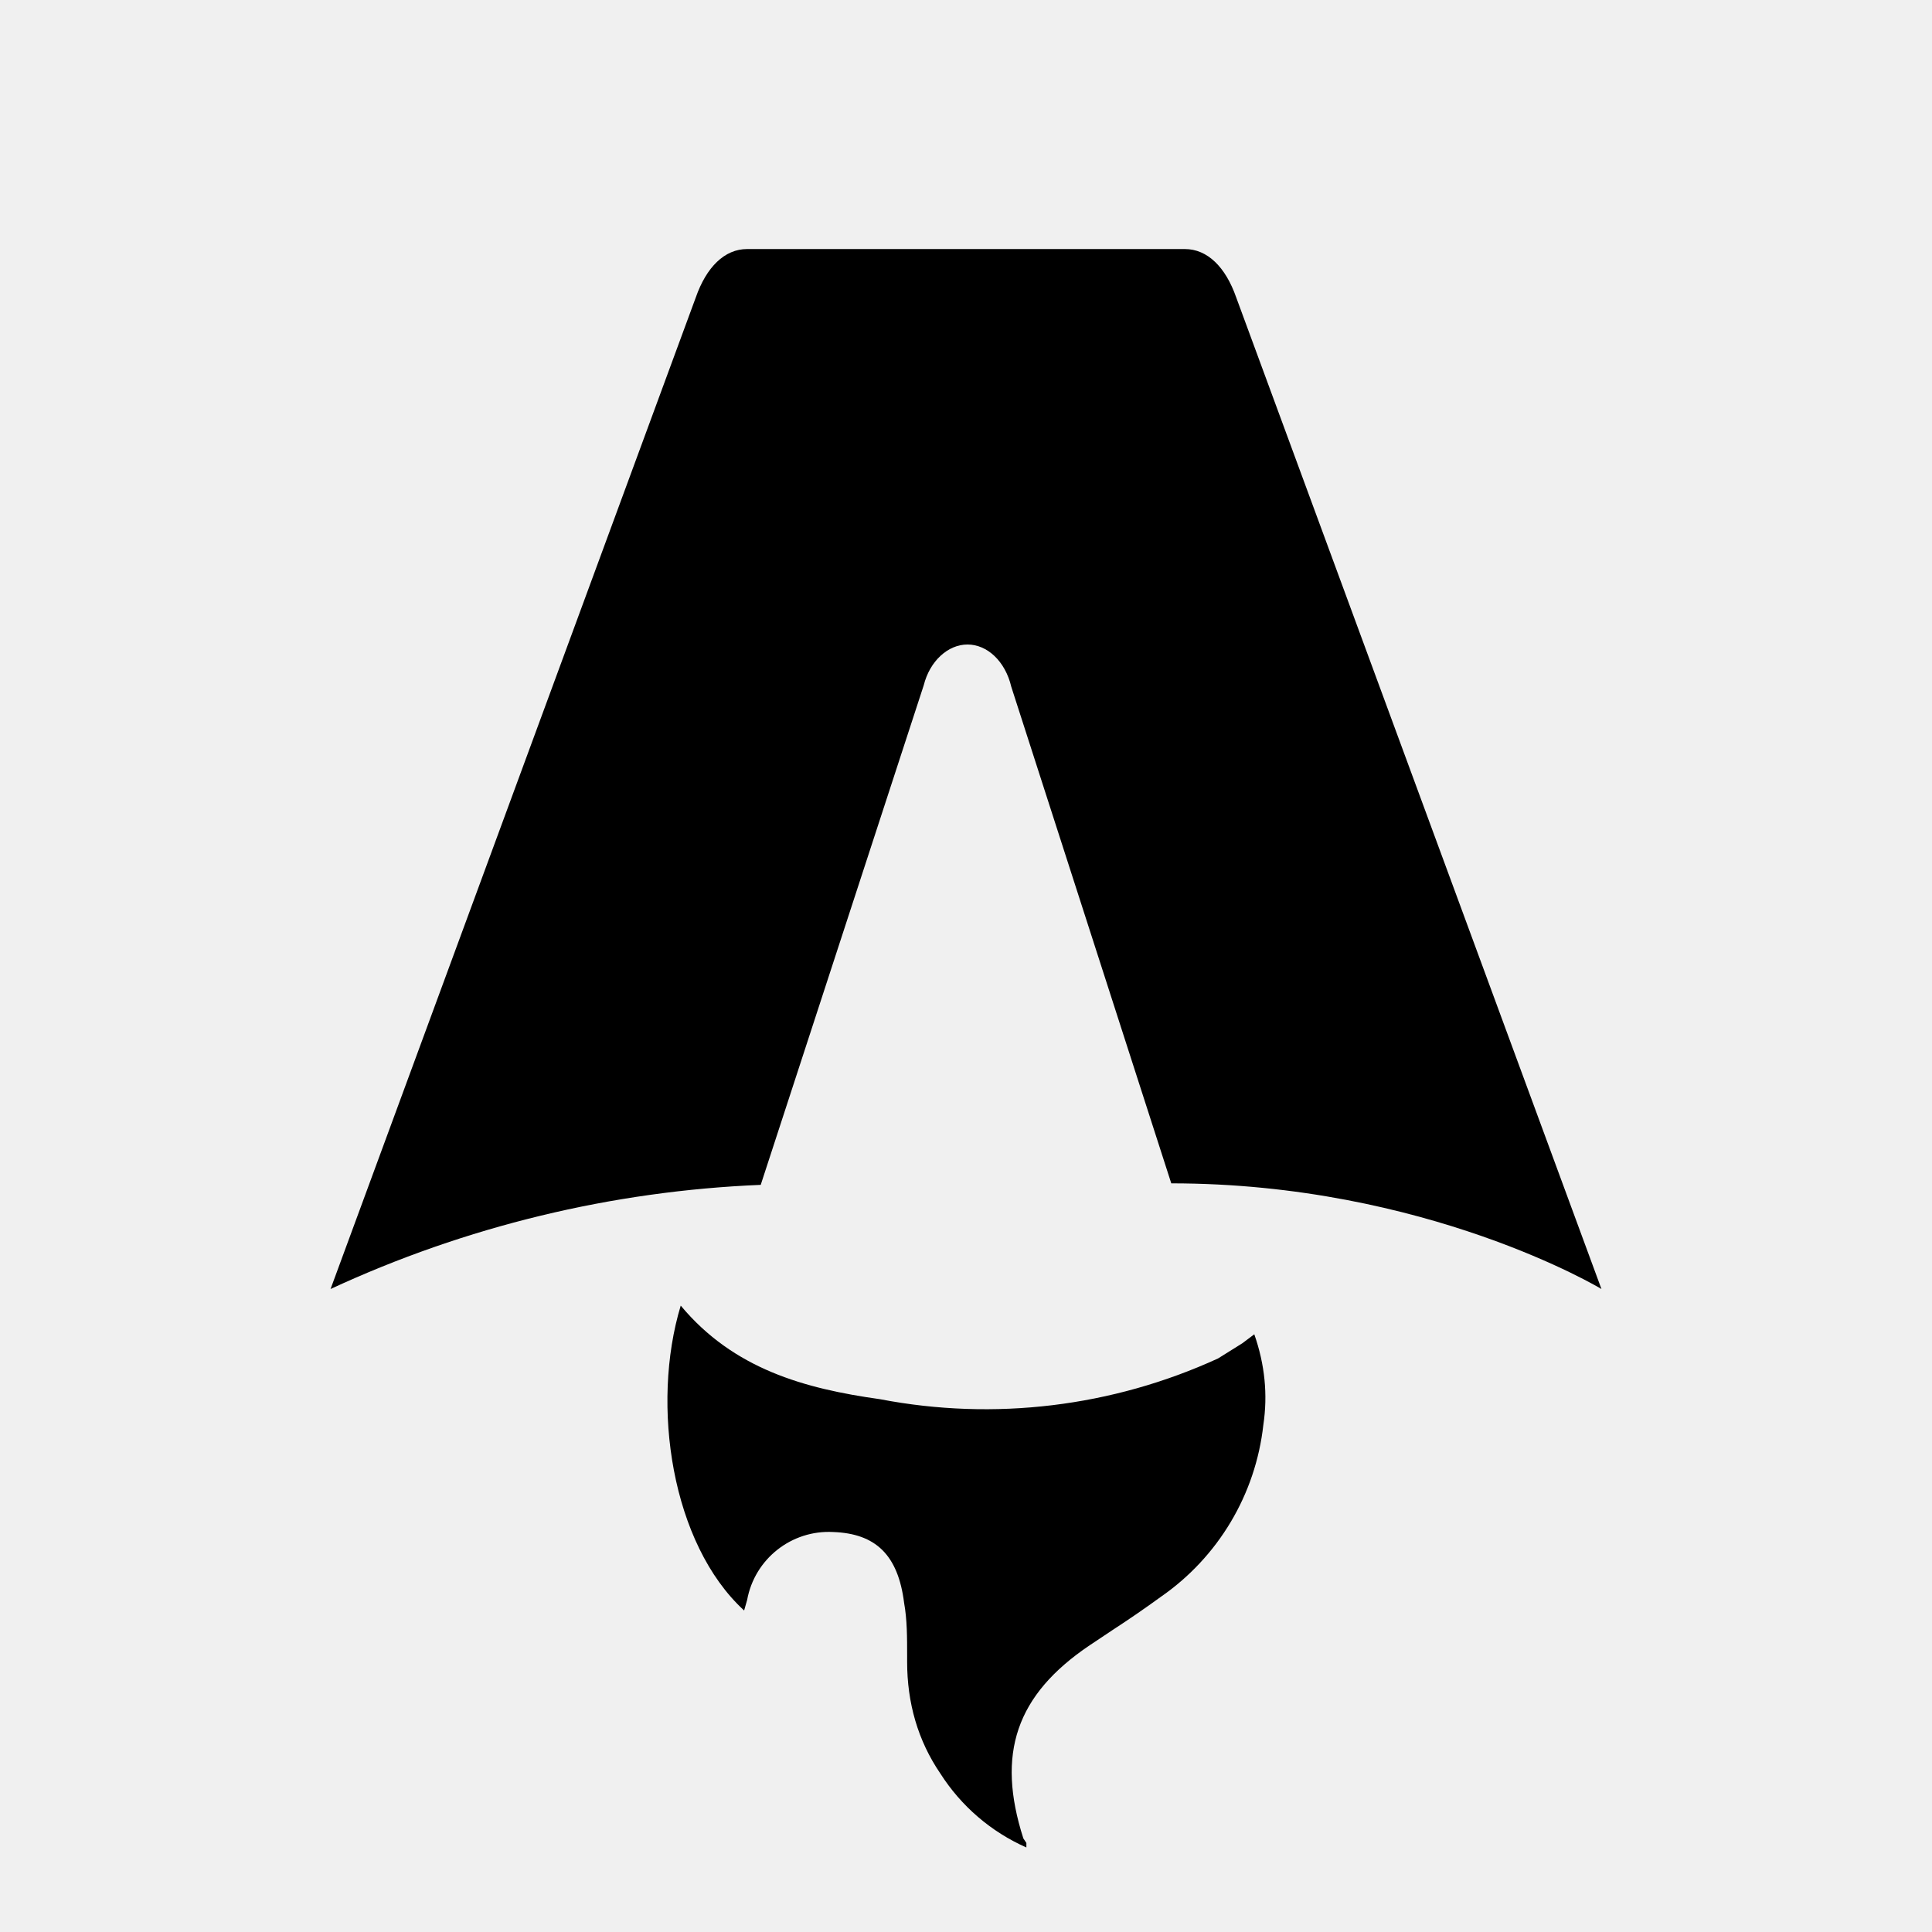
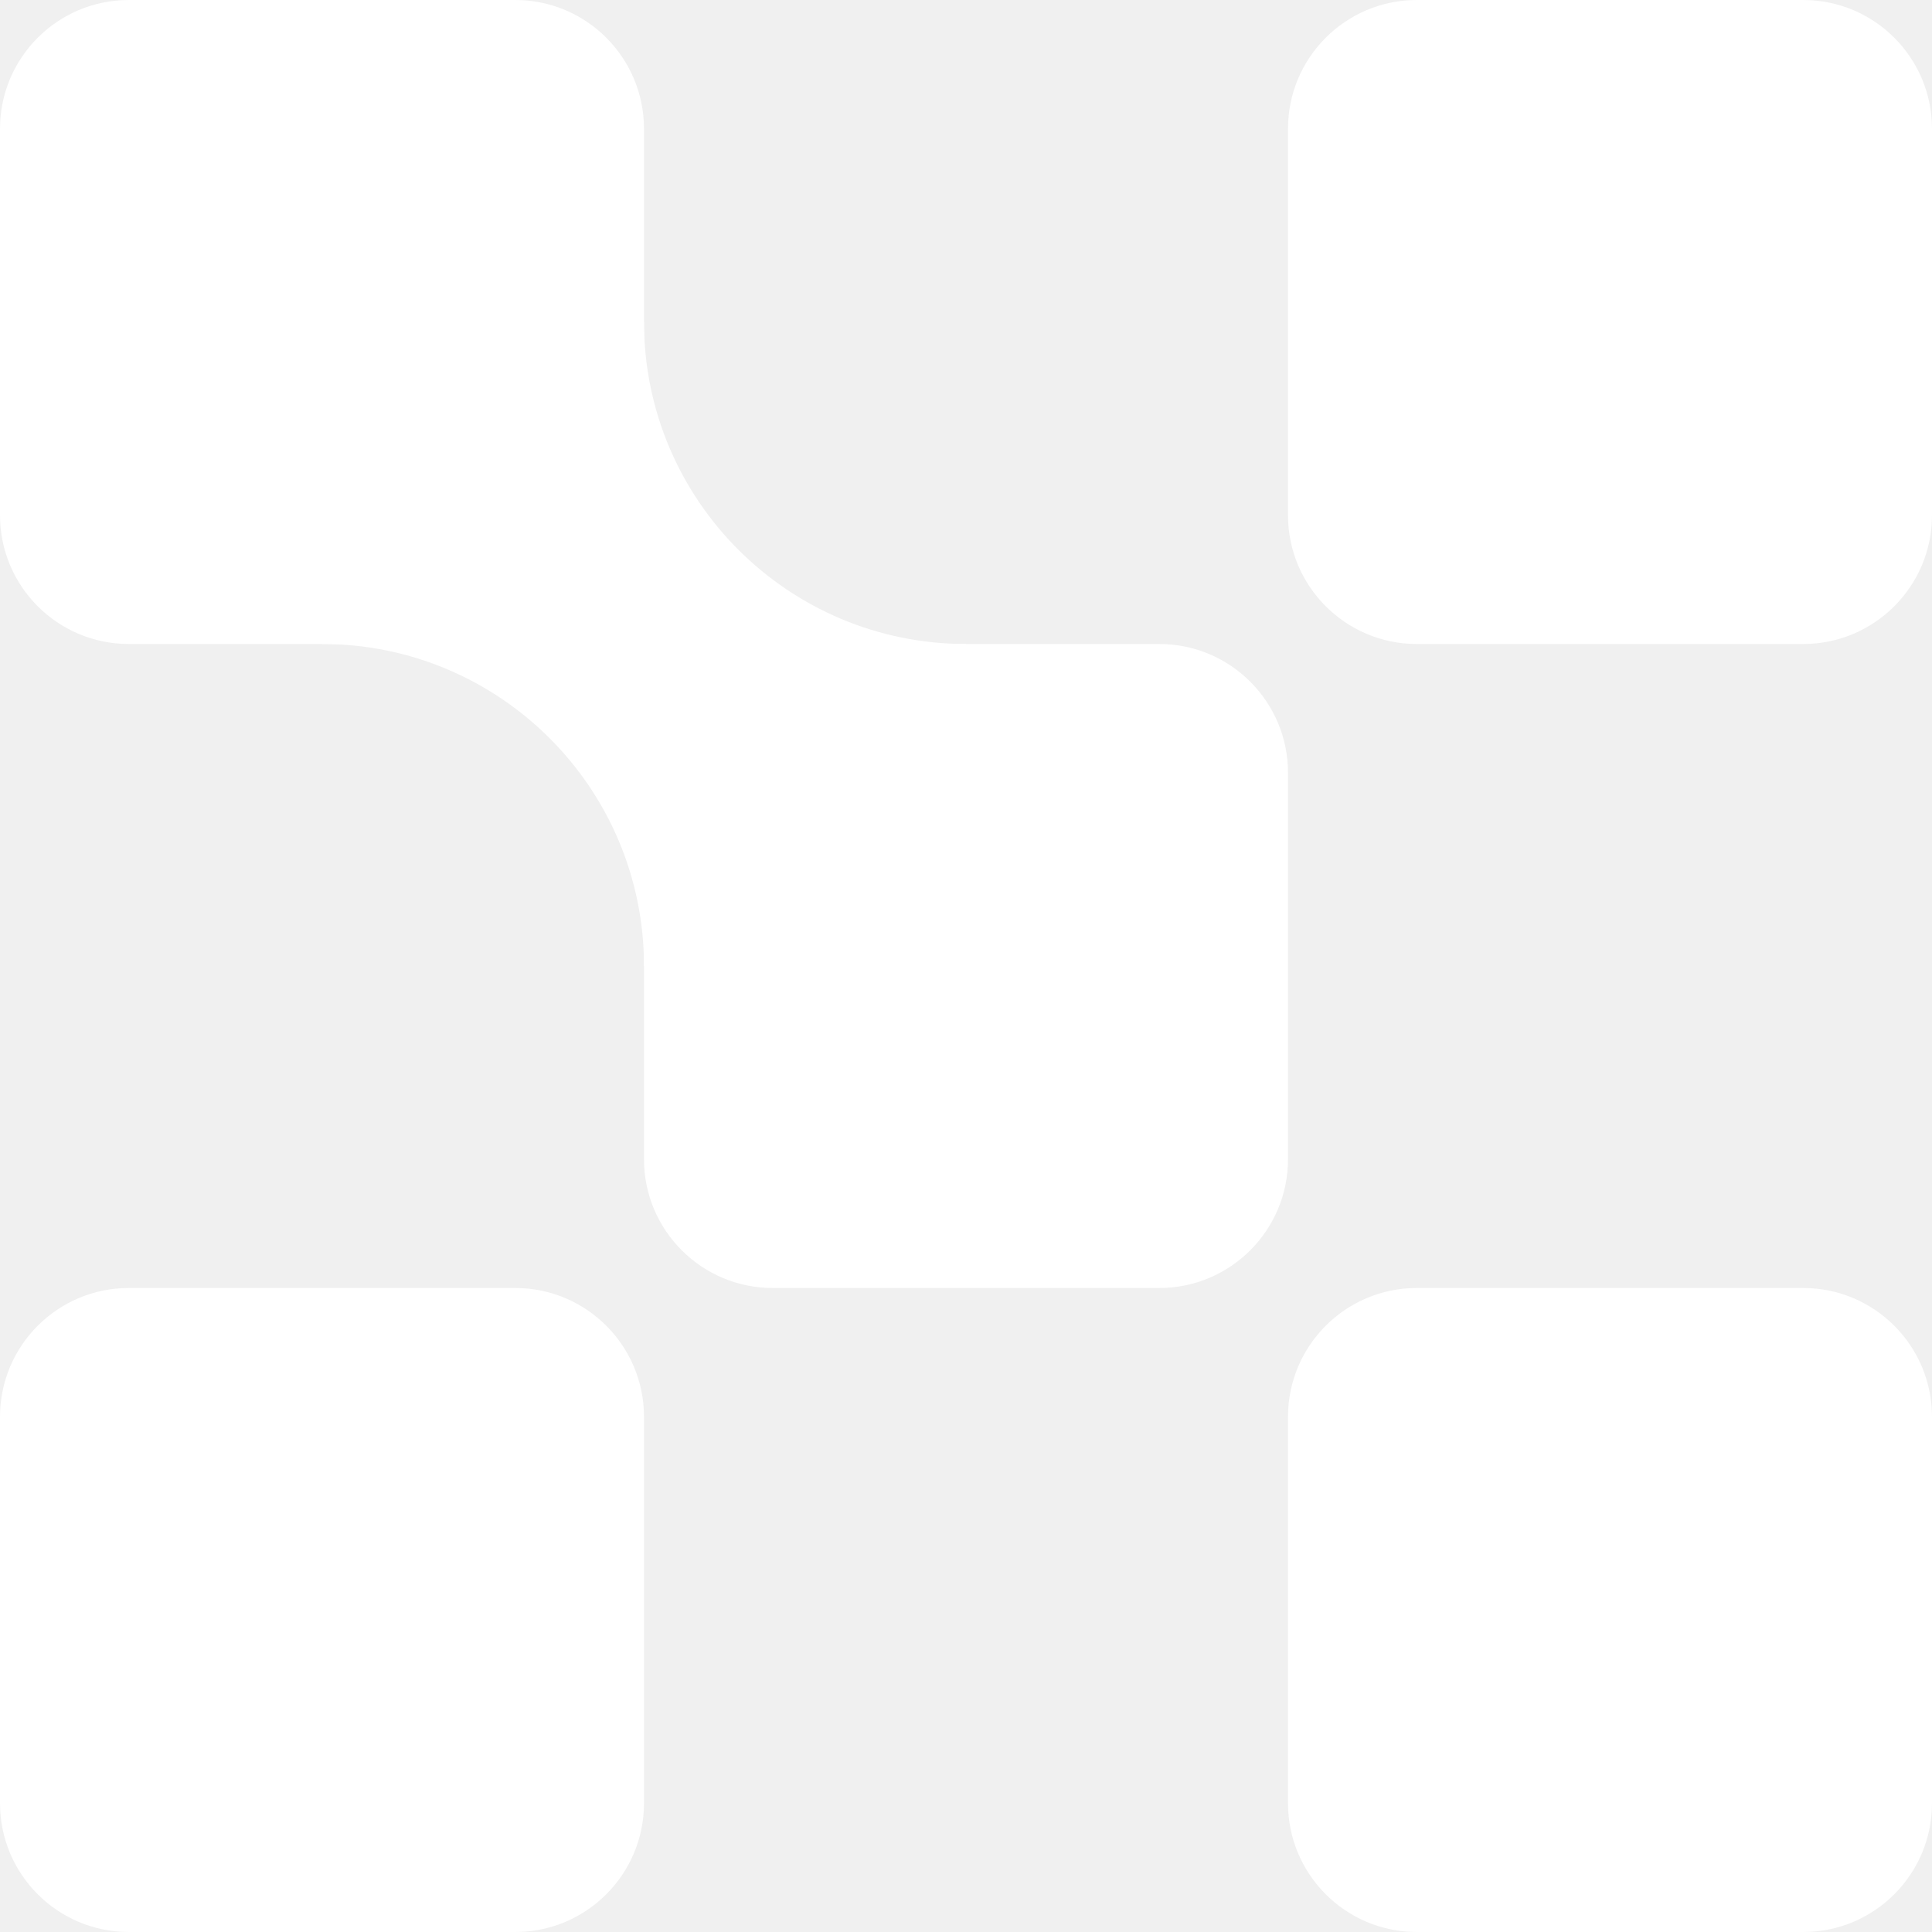
- <svg xmlns="http://www.w3.org/2000/svg" fill="none" viewBox="0 0 128 128">
-   <path d="M50.4 78.5a75.1 75.1 0 0 0-28.5 6.9l24.2-65.7c.7-2 1.9-3.2 3.4-3.2h29c1.5 0 2.7 1.2 3.4 3.2l24.2 65.7s-11.6-7-28.5-7L67 45.5c-.4-1.7-1.6-2.8-2.9-2.8-1.3 0-2.5 1.1-2.9 2.7L50.4 78.5Zm-1.1 28.2Zm-4.2-20.2c-2 6.6-.6 15.8 4.2 20.2a17.5 17.5 0 0 1 .2-.7 5.5 5.5 0 0 1 5.7-4.5c2.8.1 4.3 1.5 4.7 4.7.2 1.1.2 2.3.2 3.5v.4c0 2.7.7 5.2 2.2 7.4a13 13 0 0 0 5.7 4.9v-.3l-.2-.3c-1.8-5.6-.5-9.5 4.4-12.8l1.5-1a73 73 0 0 0 3.2-2.2 16 16 0 0 0 6.8-11.4c.3-2 .1-4-.6-6l-.8.6-1.6 1a37 37 0 0 1-22.4 2.7c-5-.7-9.7-2-13.2-6.2Z" />
-   <style>
-         path { fill: #000; }
-         @media (prefers-color-scheme: dark) {
-             path { fill: #FFF; }
-         }
-     </style>
+ <svg xmlns="http://www.w3.org/2000/svg" width="900" height="900" viewBox="0 0 900 900" fill="none">
+   <rect y="600" width="300" height="300" rx="60" fill="white" />
+   <rect x="600" y="600" width="300" height="300" rx="60" fill="white" />
+   <rect x="600" width="300" height="300" rx="60" fill="white" />
+   <rect x="300" y="300" width="300" height="300" rx="60" fill="white" />
+   <rect width="300" height="300" rx="60" fill="white" />
+   <path d="M300 150C300 232.843 367.157 300 450 300V390C450 423.137 423.137 450 390 450H300C300 367.157 232.843 300 150 300V210C150 176.863 176.863 150 210 150H300Z" fill="white" />
</svg>
